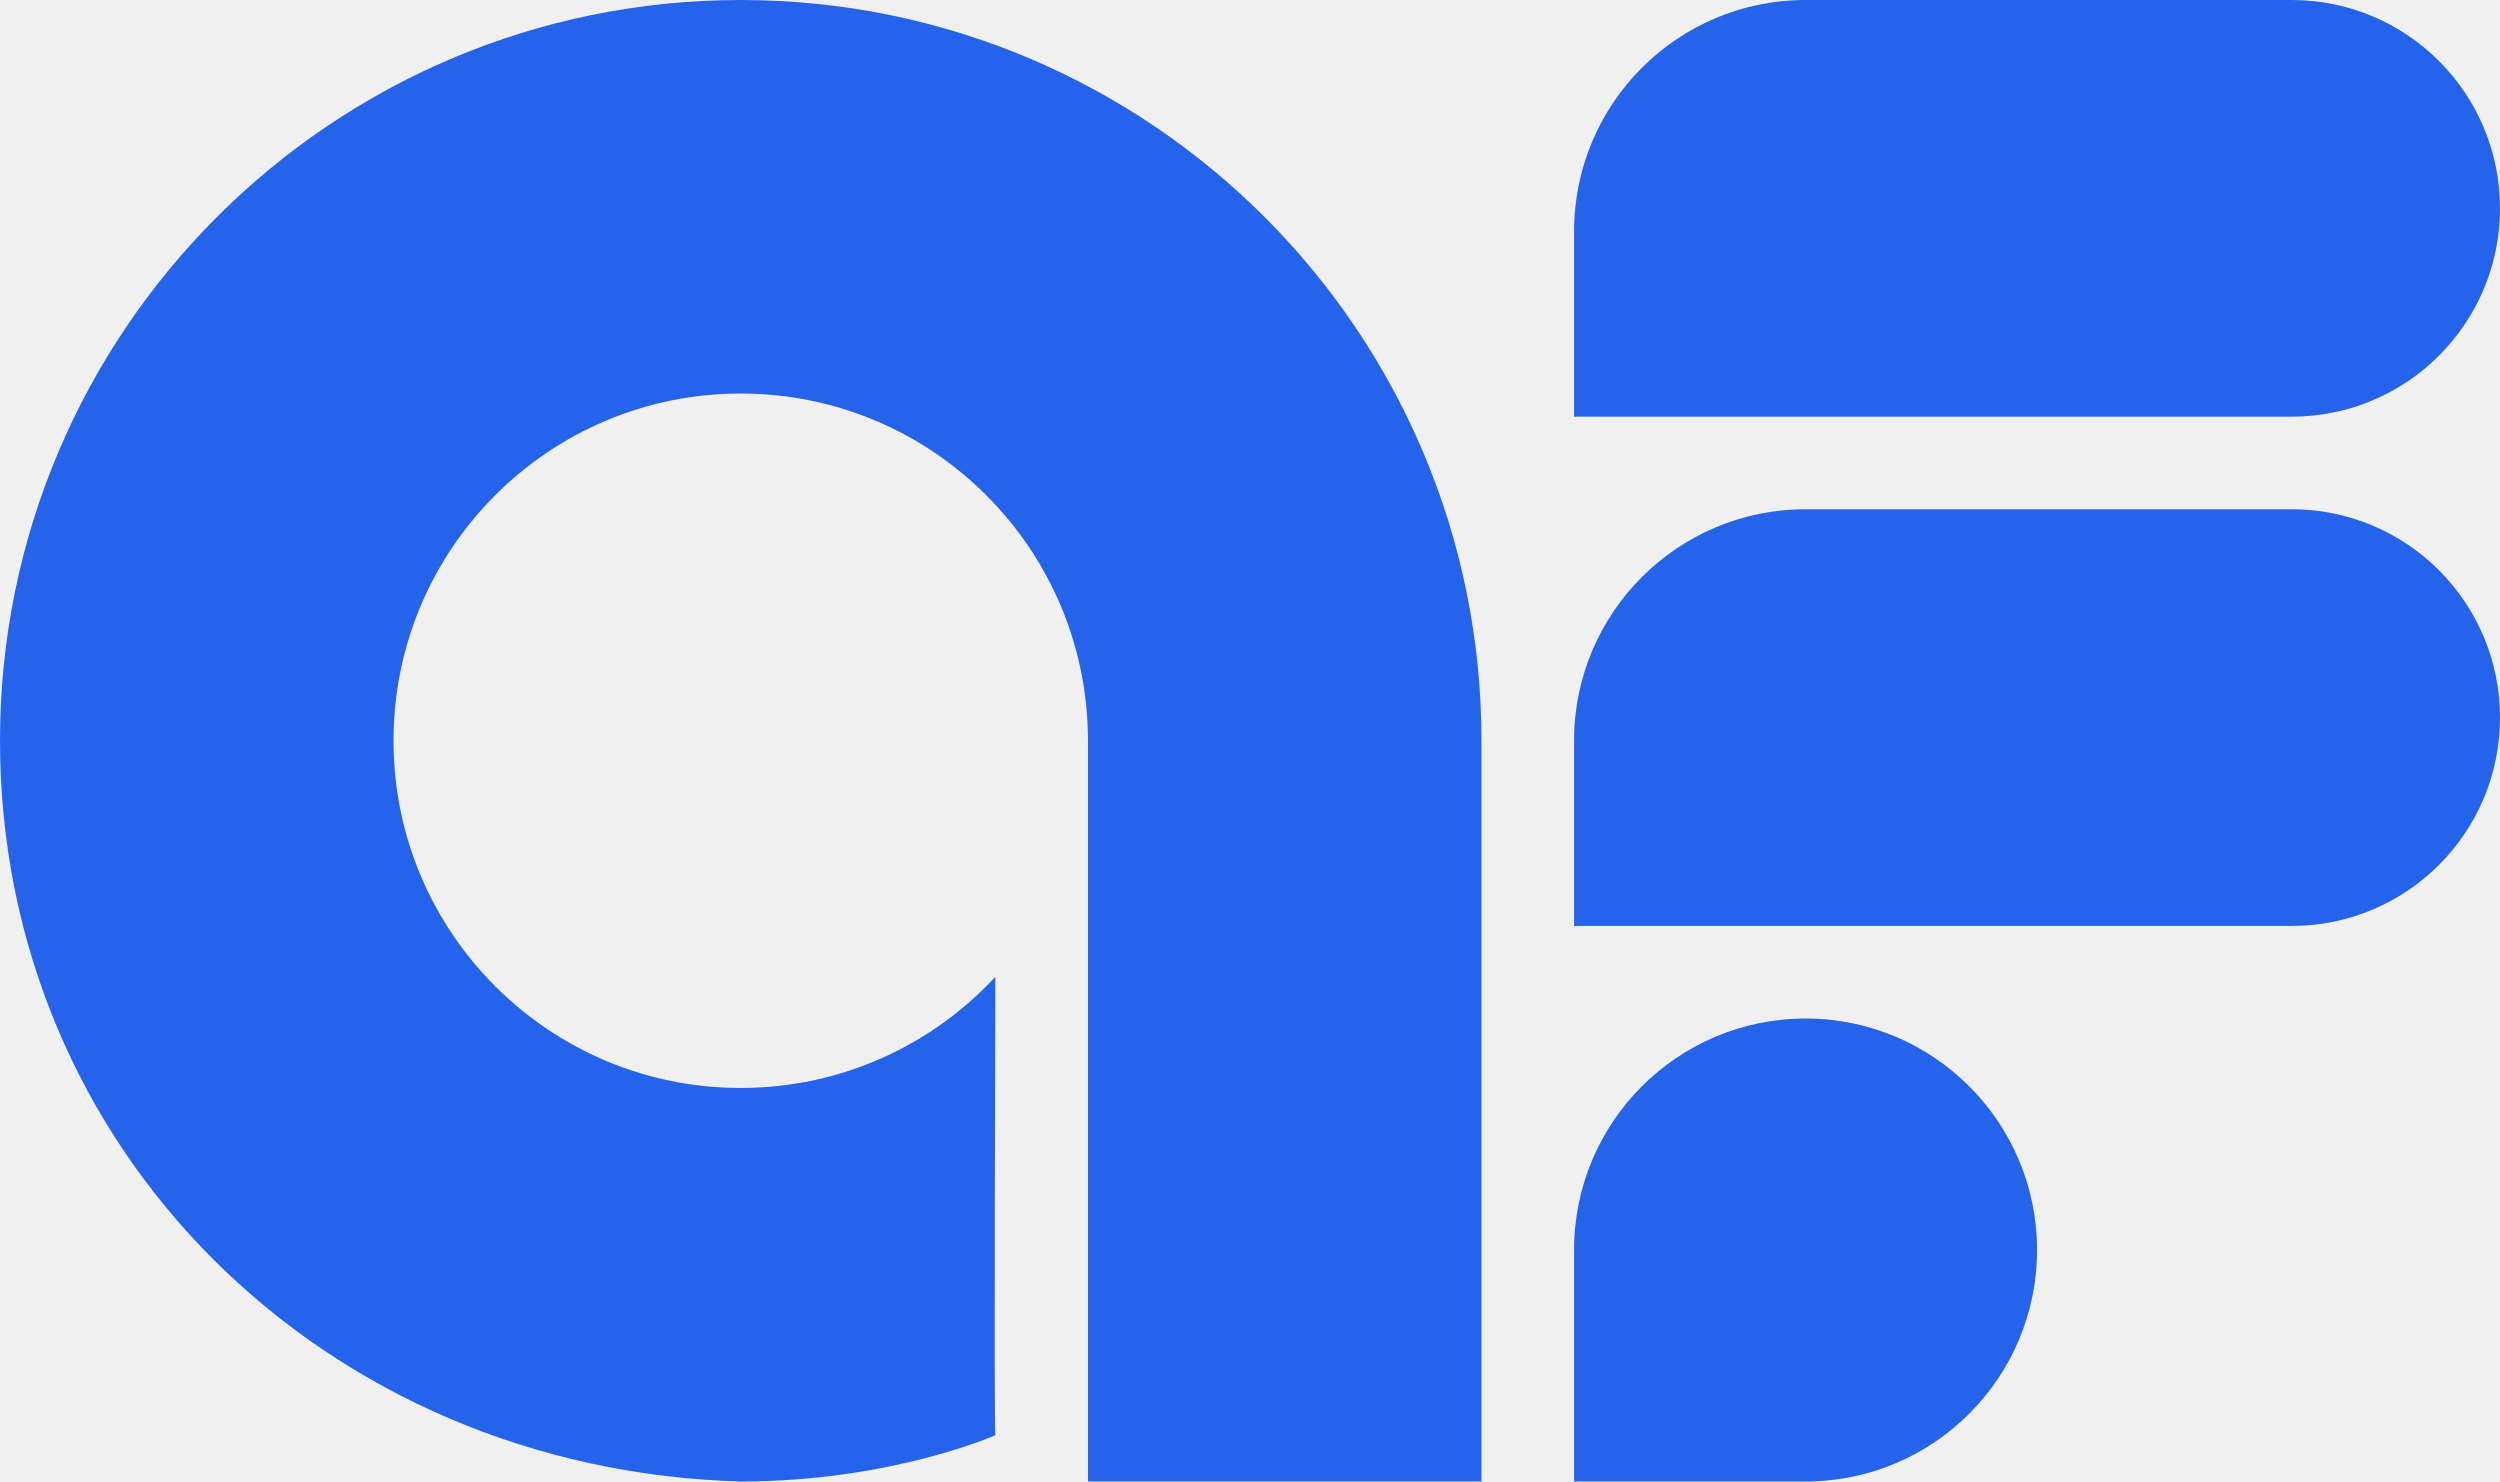
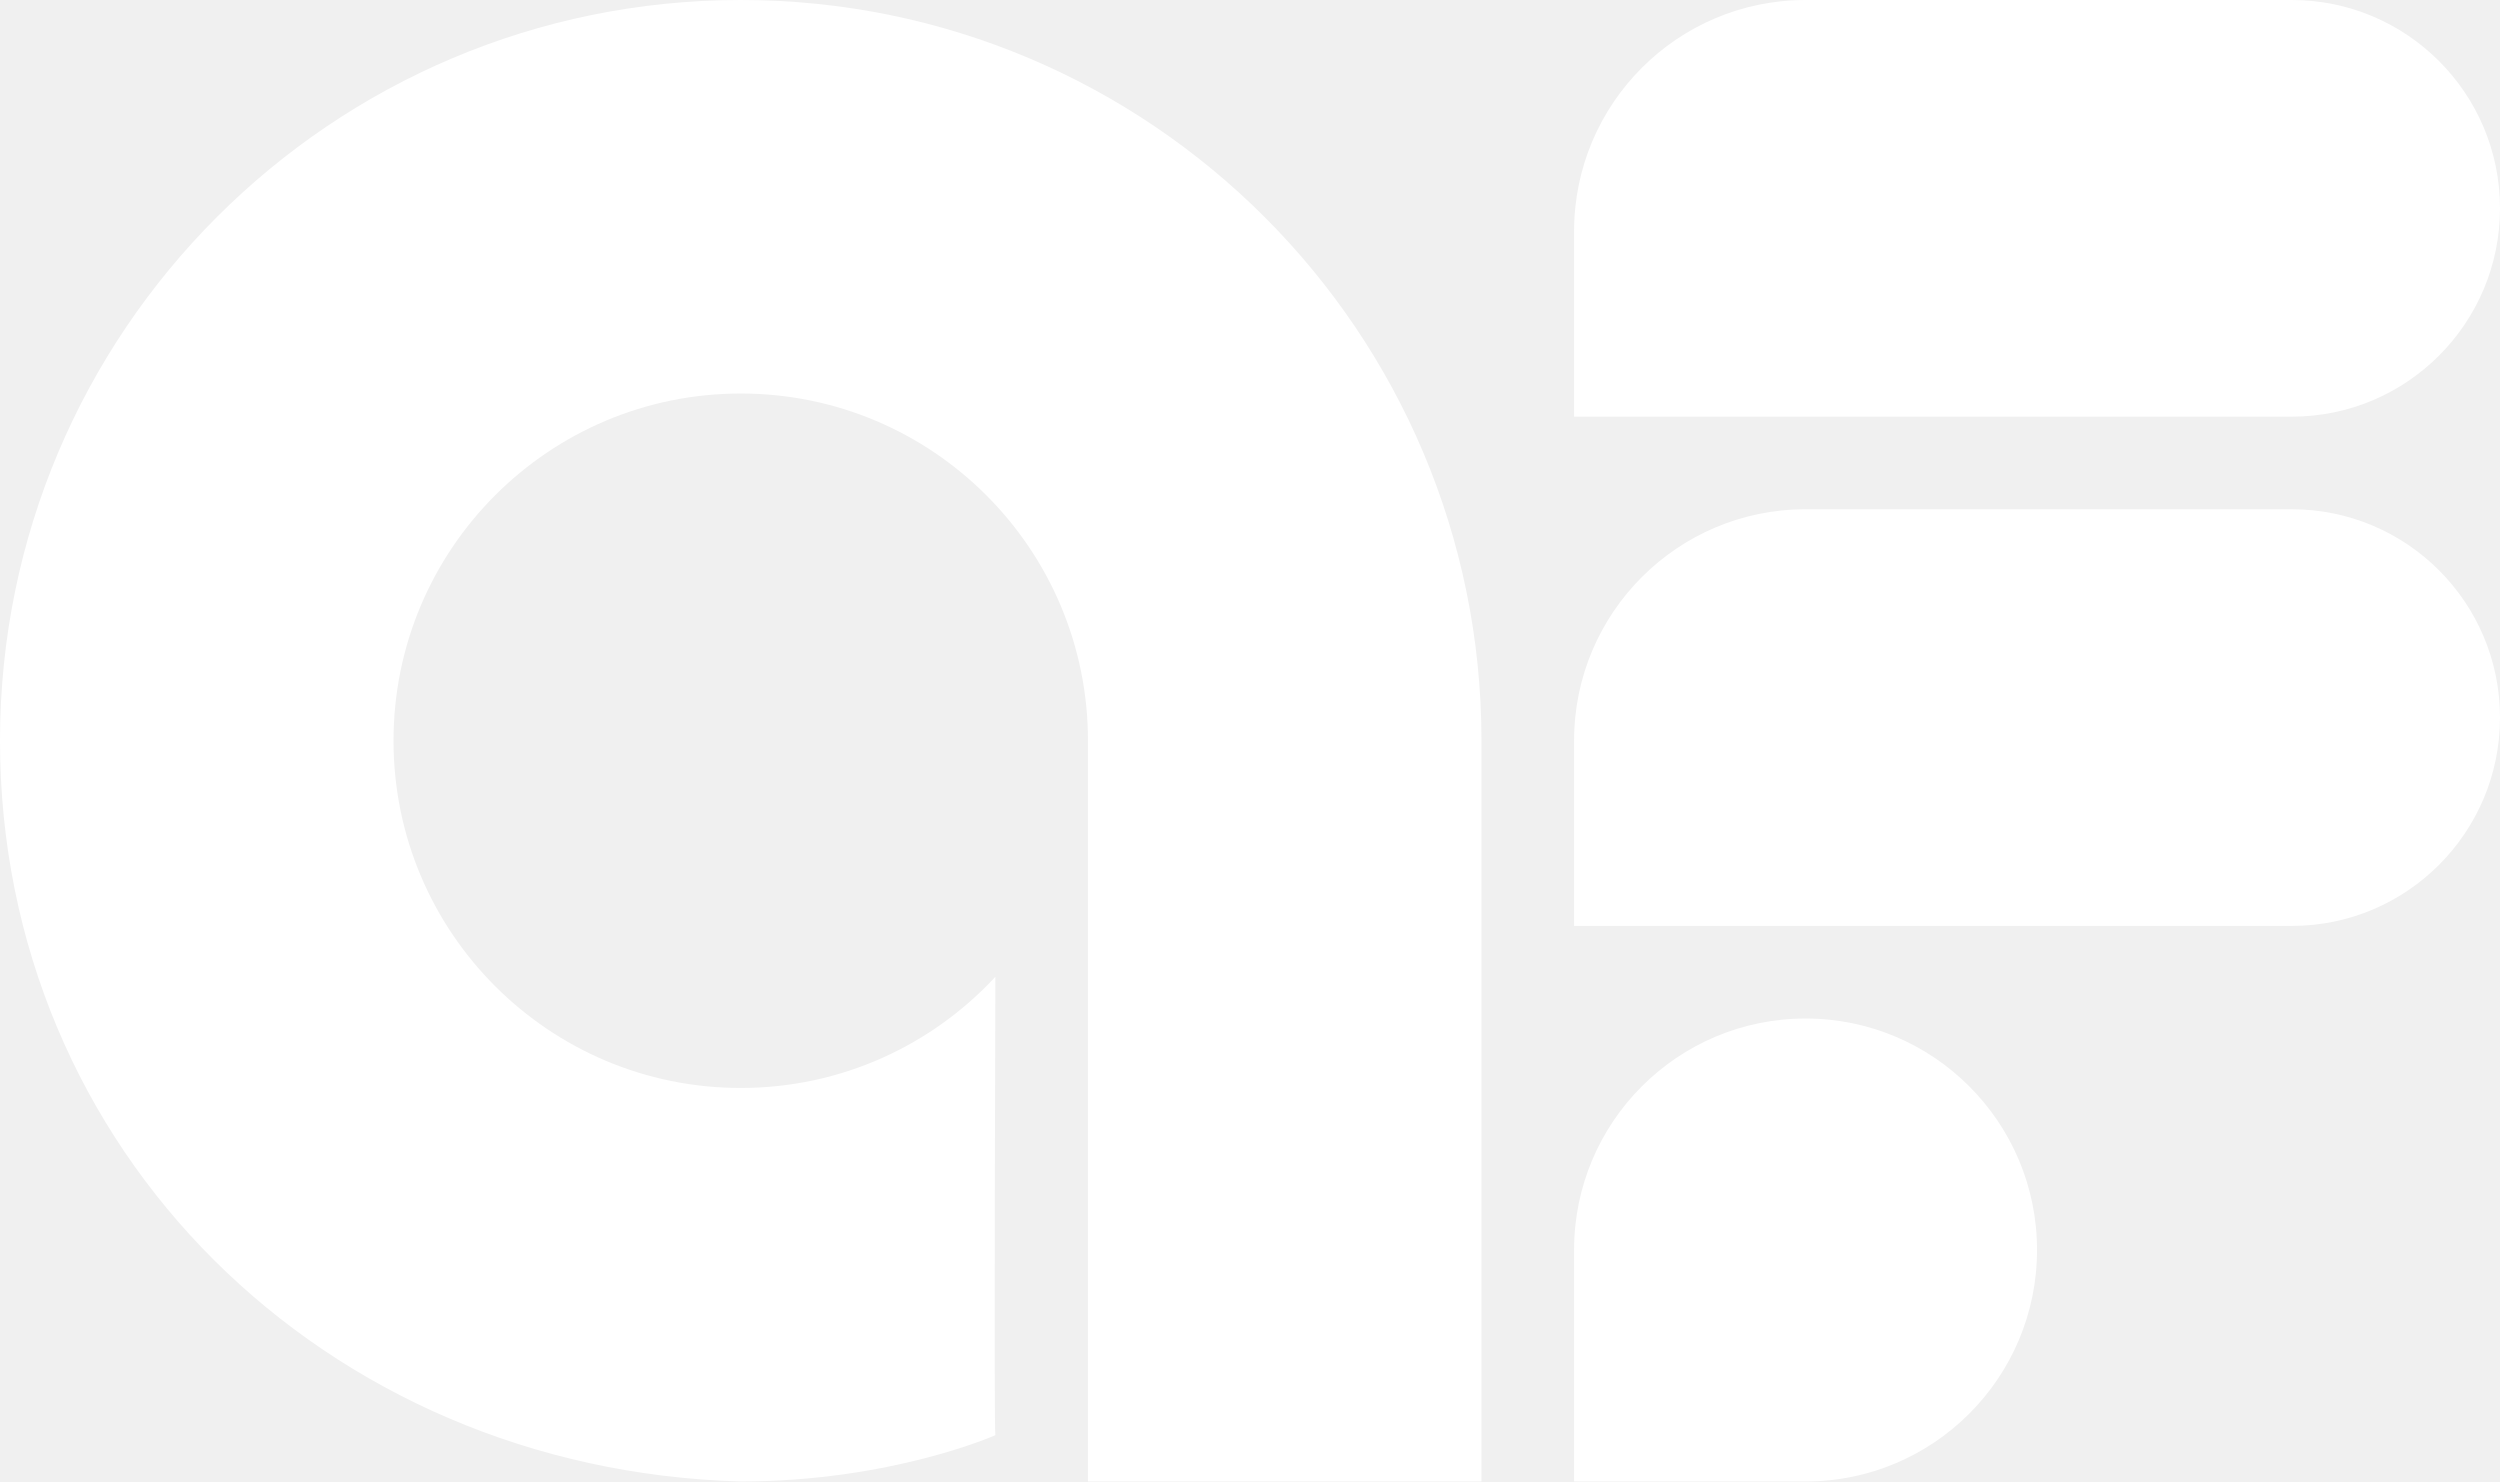
<svg xmlns="http://www.w3.org/2000/svg" width="108" height="64" viewBox="0 0 108 64" fill="none">
-   <path d="M32 0C14.327 0 0 14.327 0 32C0 49.673 14 63.5 32 64C38.5 64 43 62 43 62C42.934 61.916 43 42.198 43 42.198C40.261 45.152 36.346 47 32 47C23.716 47 17 40.284 17 32C17 23.716 23.716 17 32 17C40.284 17 47 23.716 47 32V64H64V32C64 14.327 49.673 0 32 0Z" fill="#2563ea" />
-   <path d="M68 10C68 4.477 72.477 0 78 0H99C103.971 0 108 4.029 108 9C108 13.971 103.971 18 99 18H68V10Z" fill="#2563ea" />
-   <path d="M68 32C68 26.477 72.477 22 78 22H99C103.971 22 108 26.029 108 31C108 35.971 103.971 40 99 40H68V32Z" fill="#2563ea" />
-   <path d="M68 54C68 48.477 72.477 44 78 44C83.523 44 88 48.477 88 54C88 59.523 83.523 64 78 64H68V54Z" fill="#2563ea" />
+   <path d="M32 0C14.327 0 0 14.327 0 32C0 49.673 14 63.5 32 64C38.5 64 43 62 43 62C42.934 61.916 43 42.198 43 42.198C40.261 45.152 36.346 47 32 47C23.716 47 17 40.284 17 32C17 23.716 23.716 17 32 17C40.284 17 47 23.716 47 32V64H64V32C64 14.327 49.673 0 32 0Z" fill="#ffffff" />
+   <path d="M68 10C68 4.477 72.477 0 78 0H99C103.971 0 108 4.029 108 9C108 13.971 103.971 18 99 18H68V10Z" fill="#ffffff" />
+   <path d="M68 32C68 26.477 72.477 22 78 22H99C103.971 22 108 26.029 108 31C108 35.971 103.971 40 99 40H68V32Z" fill="#ffffff" />
+   <path d="M68 54C68 48.477 72.477 44 78 44C83.523 44 88 48.477 88 54C88 59.523 83.523 64 78 64H68V54Z" fill="#ffffff" />
</svg>
